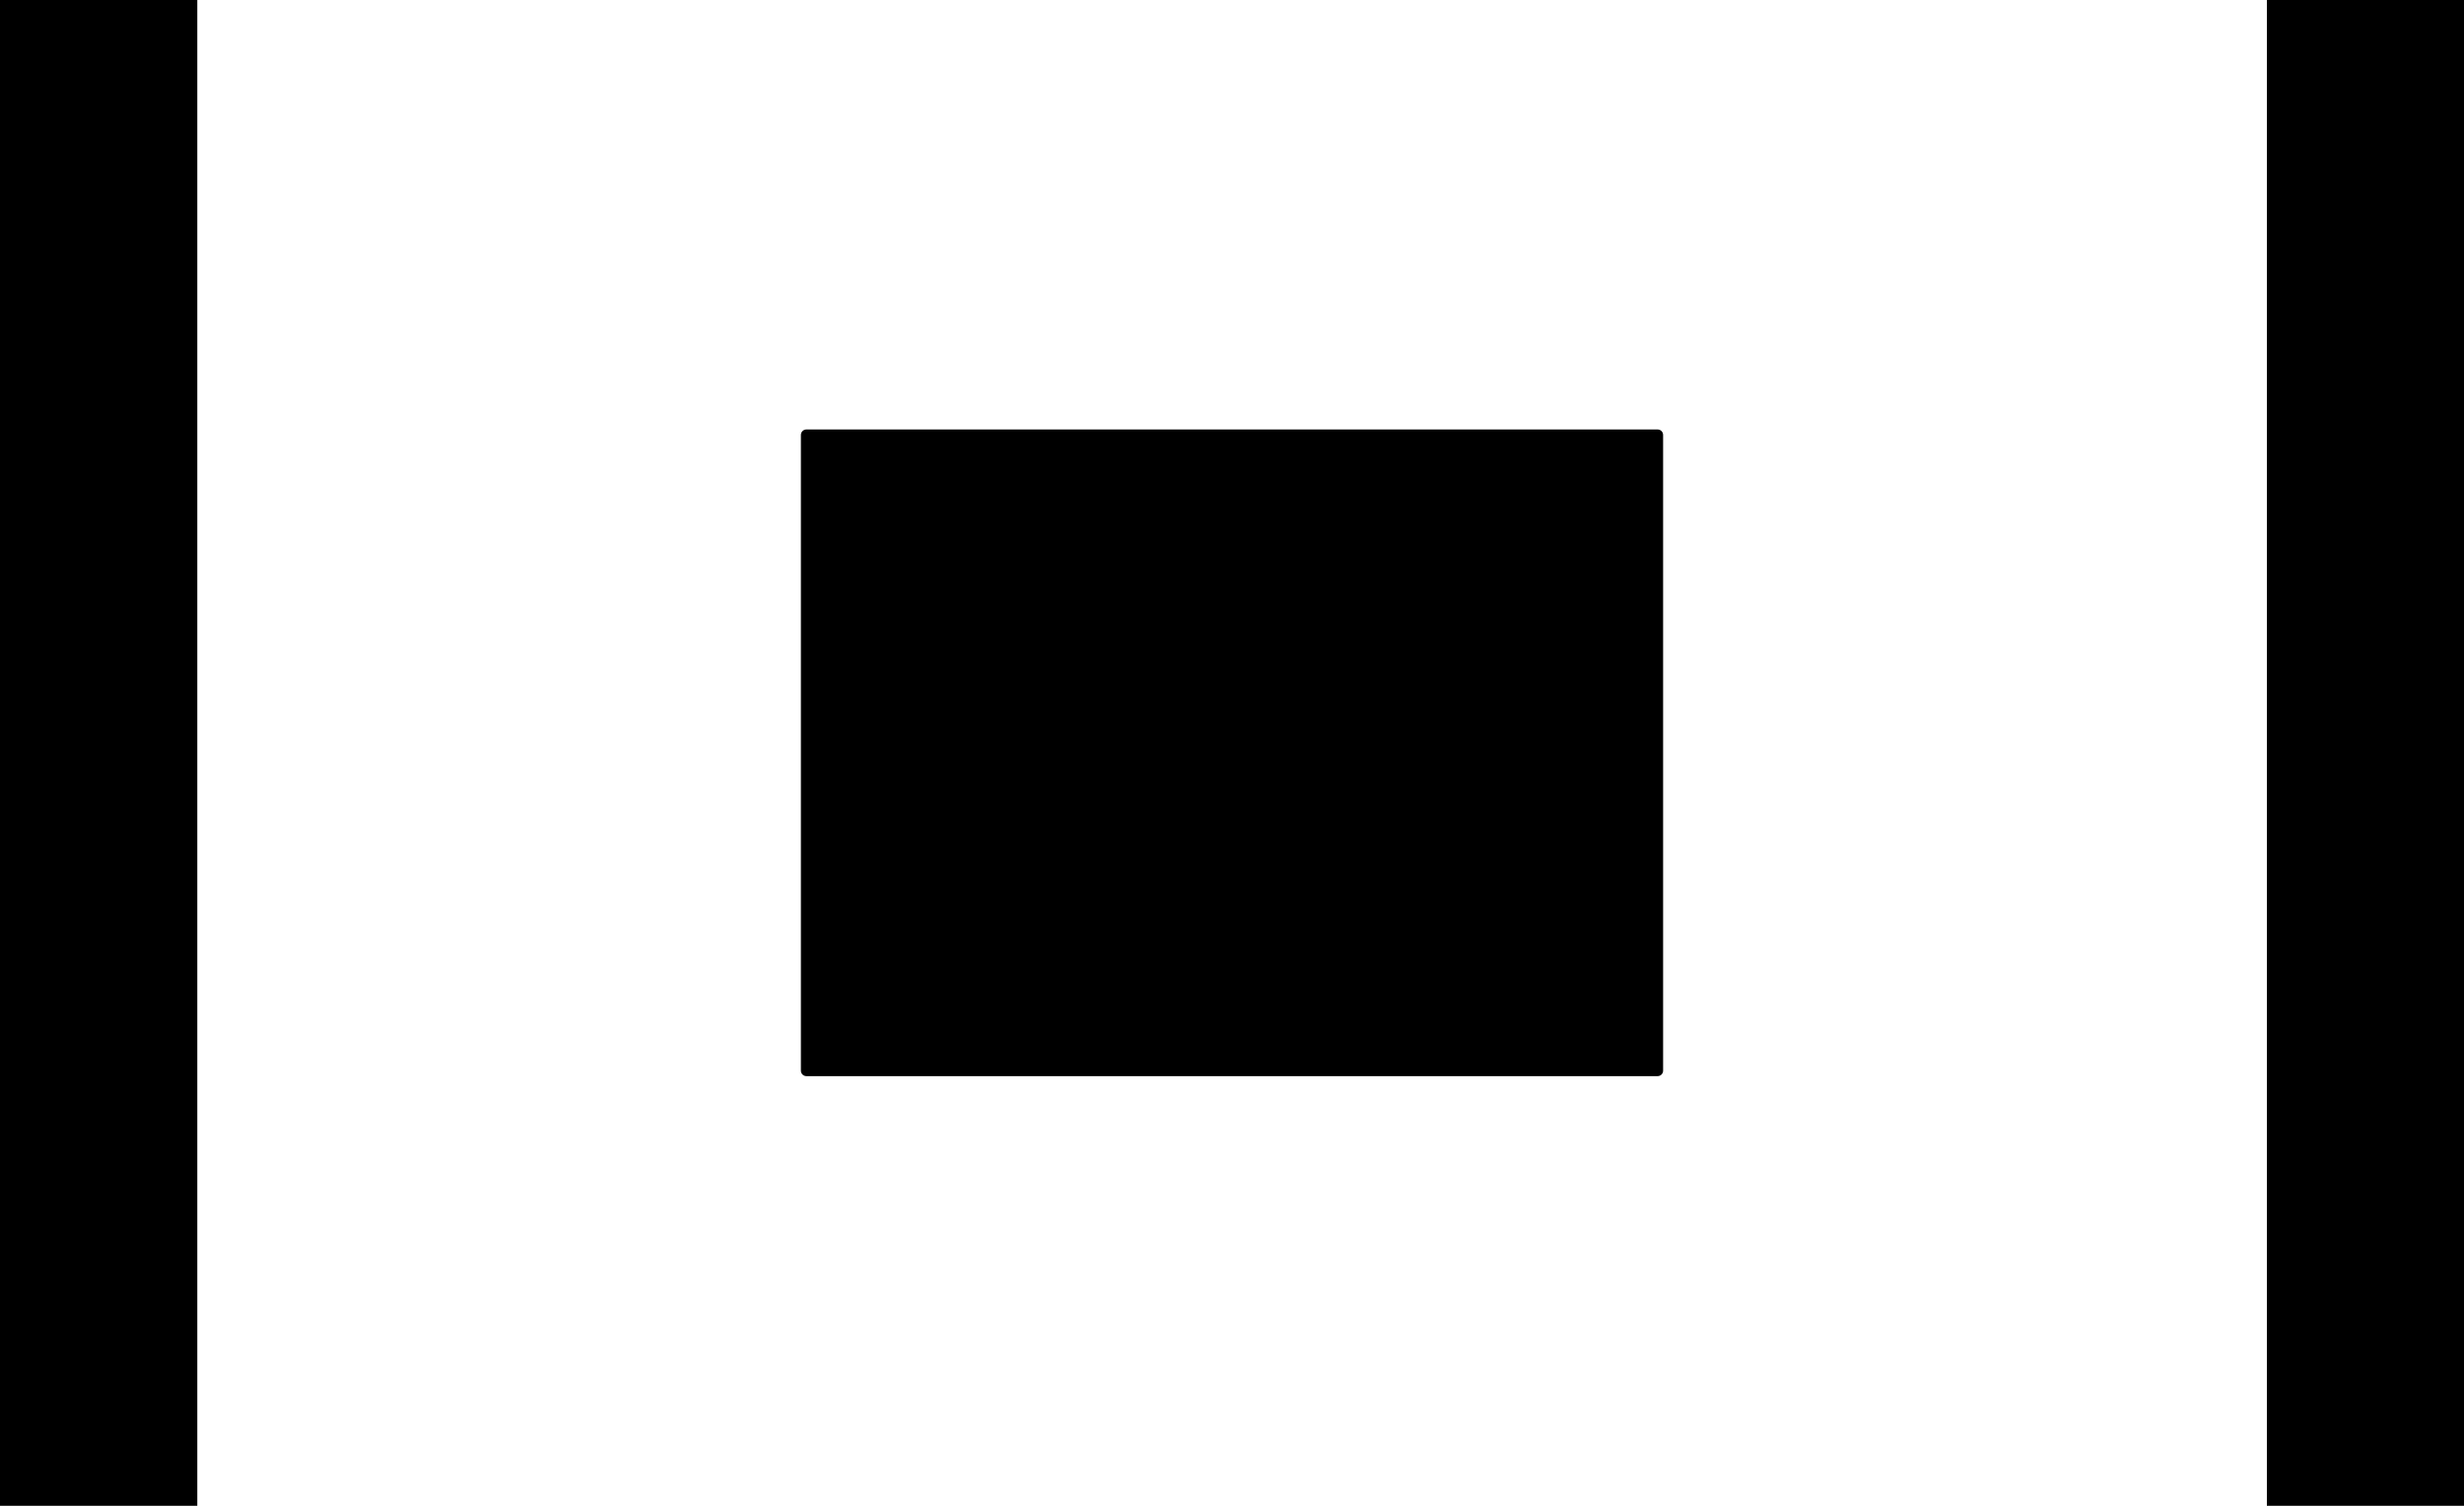
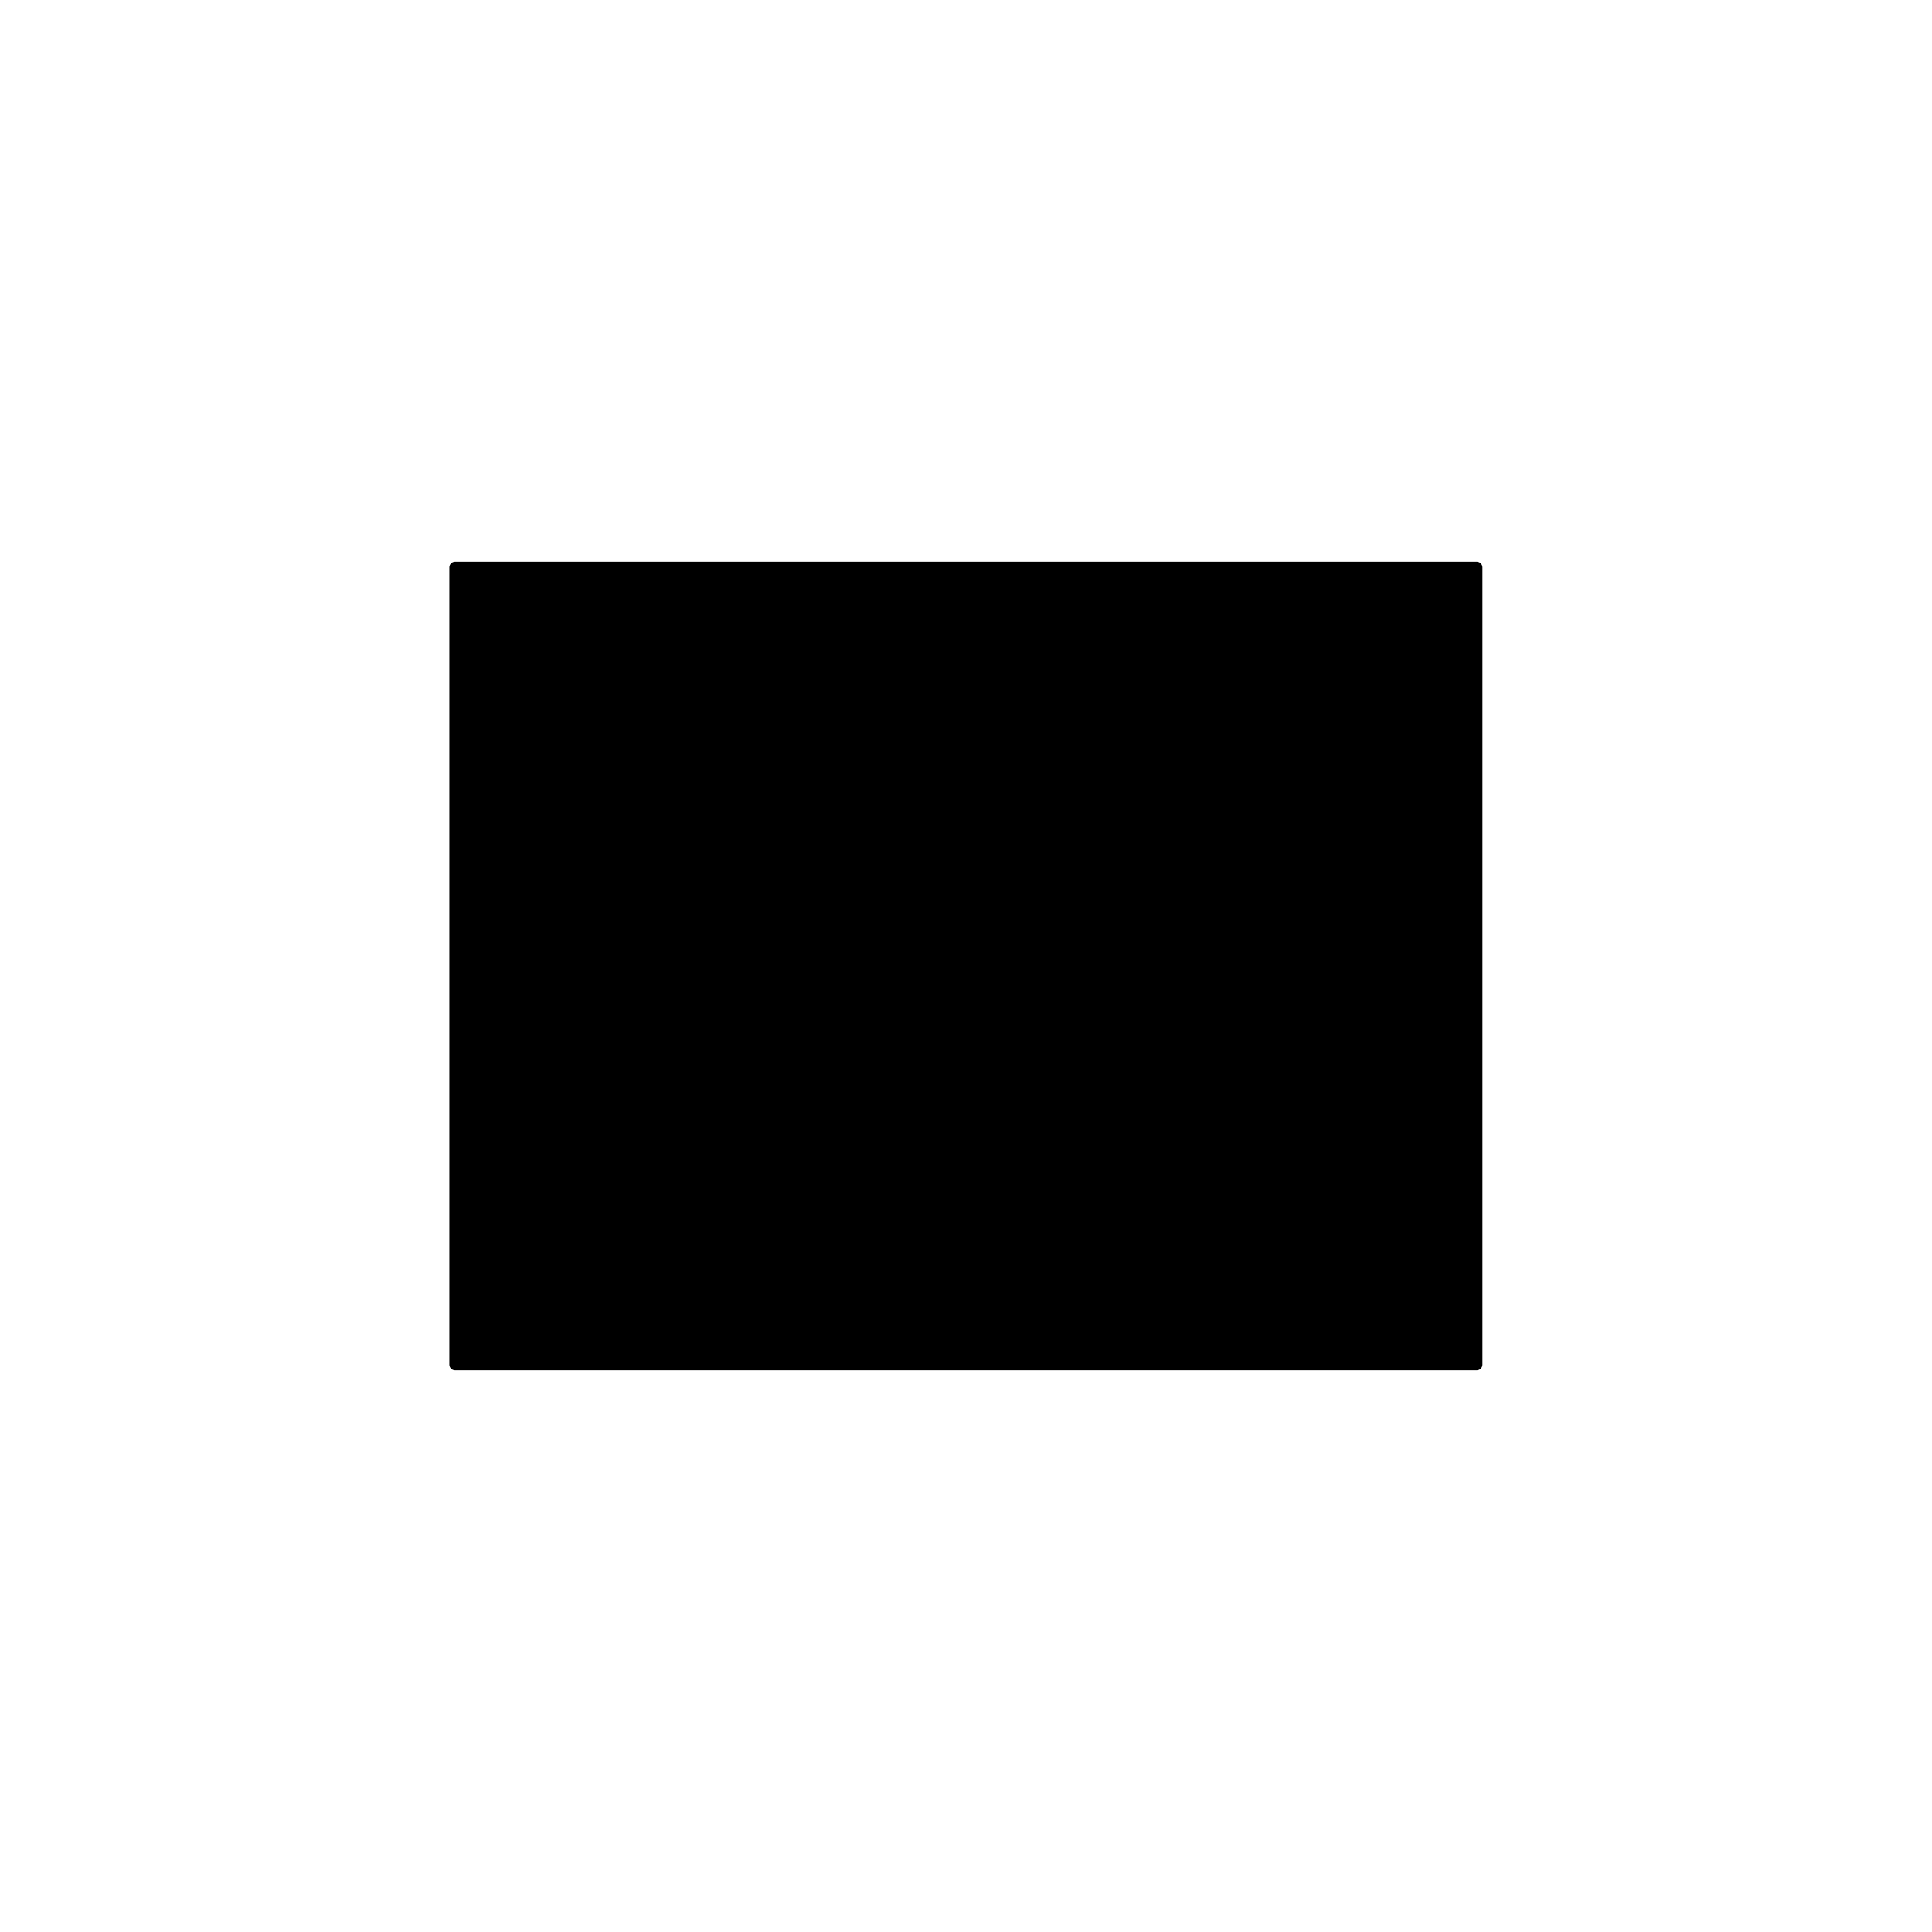
- <svg xmlns="http://www.w3.org/2000/svg" width="1350" height="825" viewBox="0 0 1350 825">
-   <rect width="1350" height="825" fill="black" />
-   <rect x="108.1" y="-154.4" width="1133.9" height="1133.9" rx="12" ry="12" fill="white" />
-   <rect x="438.8" y="235.3" width="472.4" height="354.3" rx="3" ry="3" fill="black" />
+ <svg xmlns="http://www.w3.org/2000/svg" width="1016" height="1016" viewBox="0 0 1016 1016">
+   <rect width="1016" height="1016" fill="black" />
+   <rect x="-58.9" y="-58.9" width="1133.9" height="1133.9" rx="12" ry="12" fill="white" />
+   <rect x="236.3" y="295.4" width="543.3" height="425.2" rx="3" fill="black" />
</svg>
